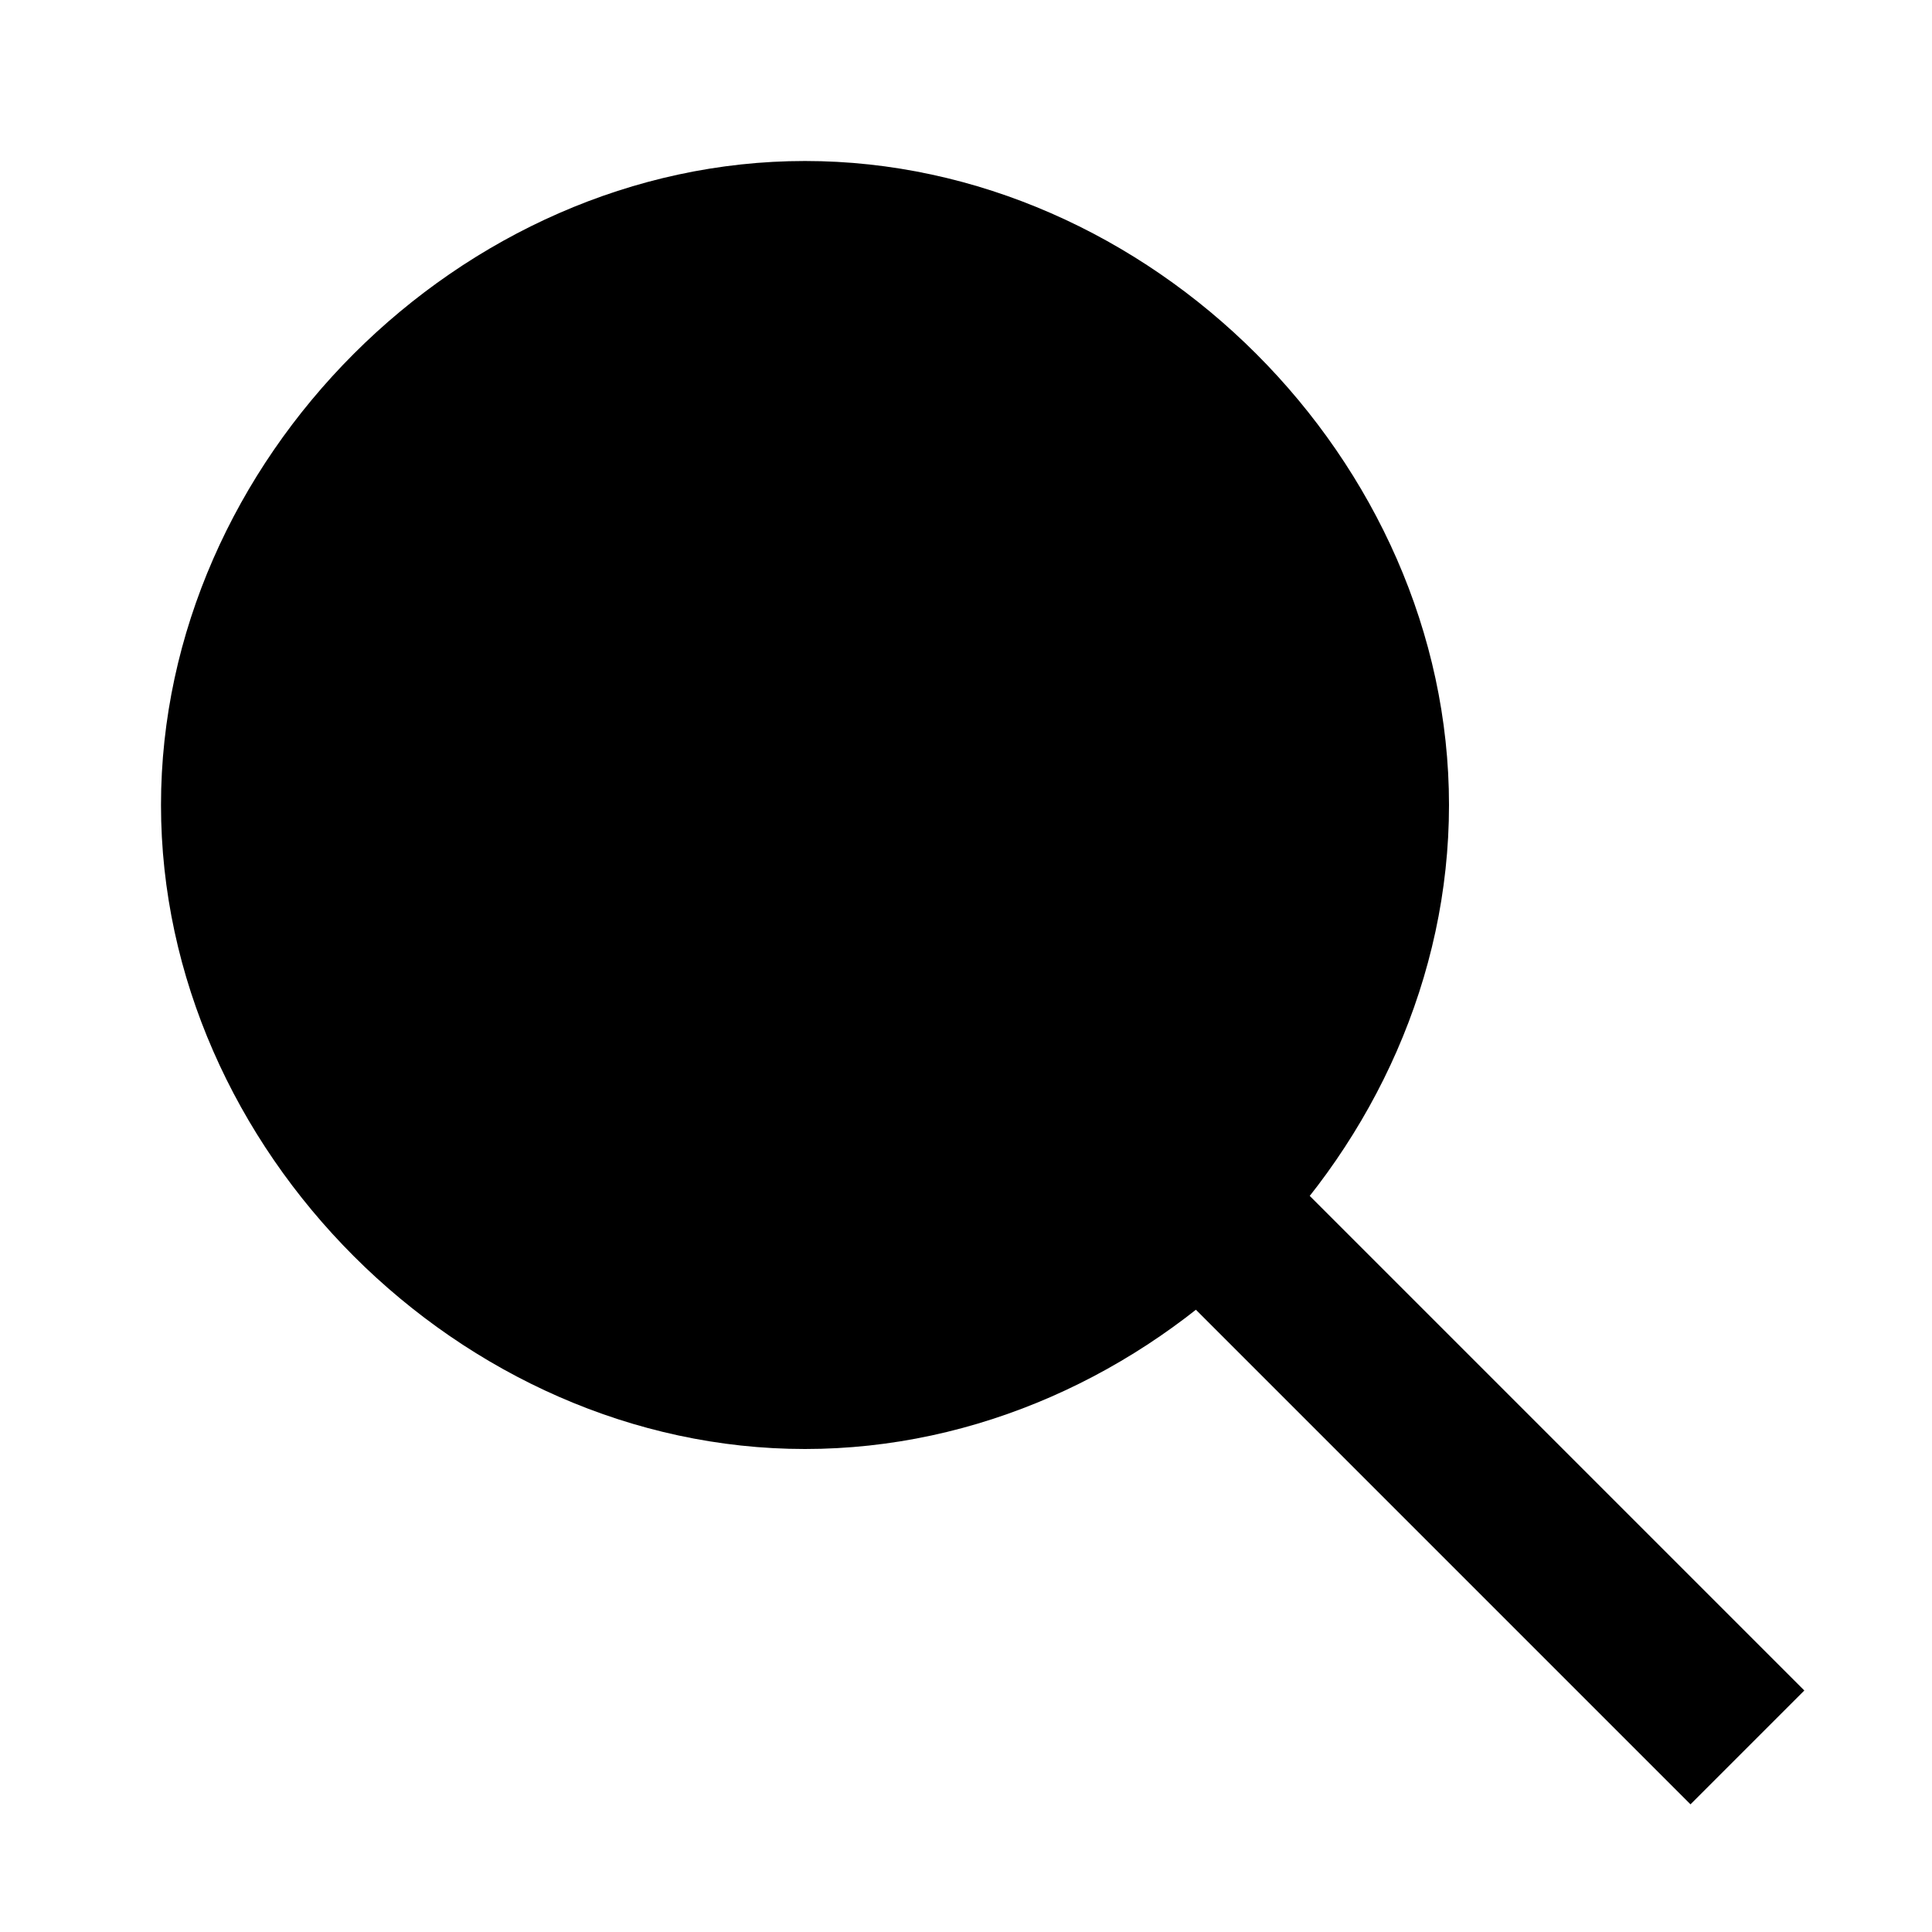
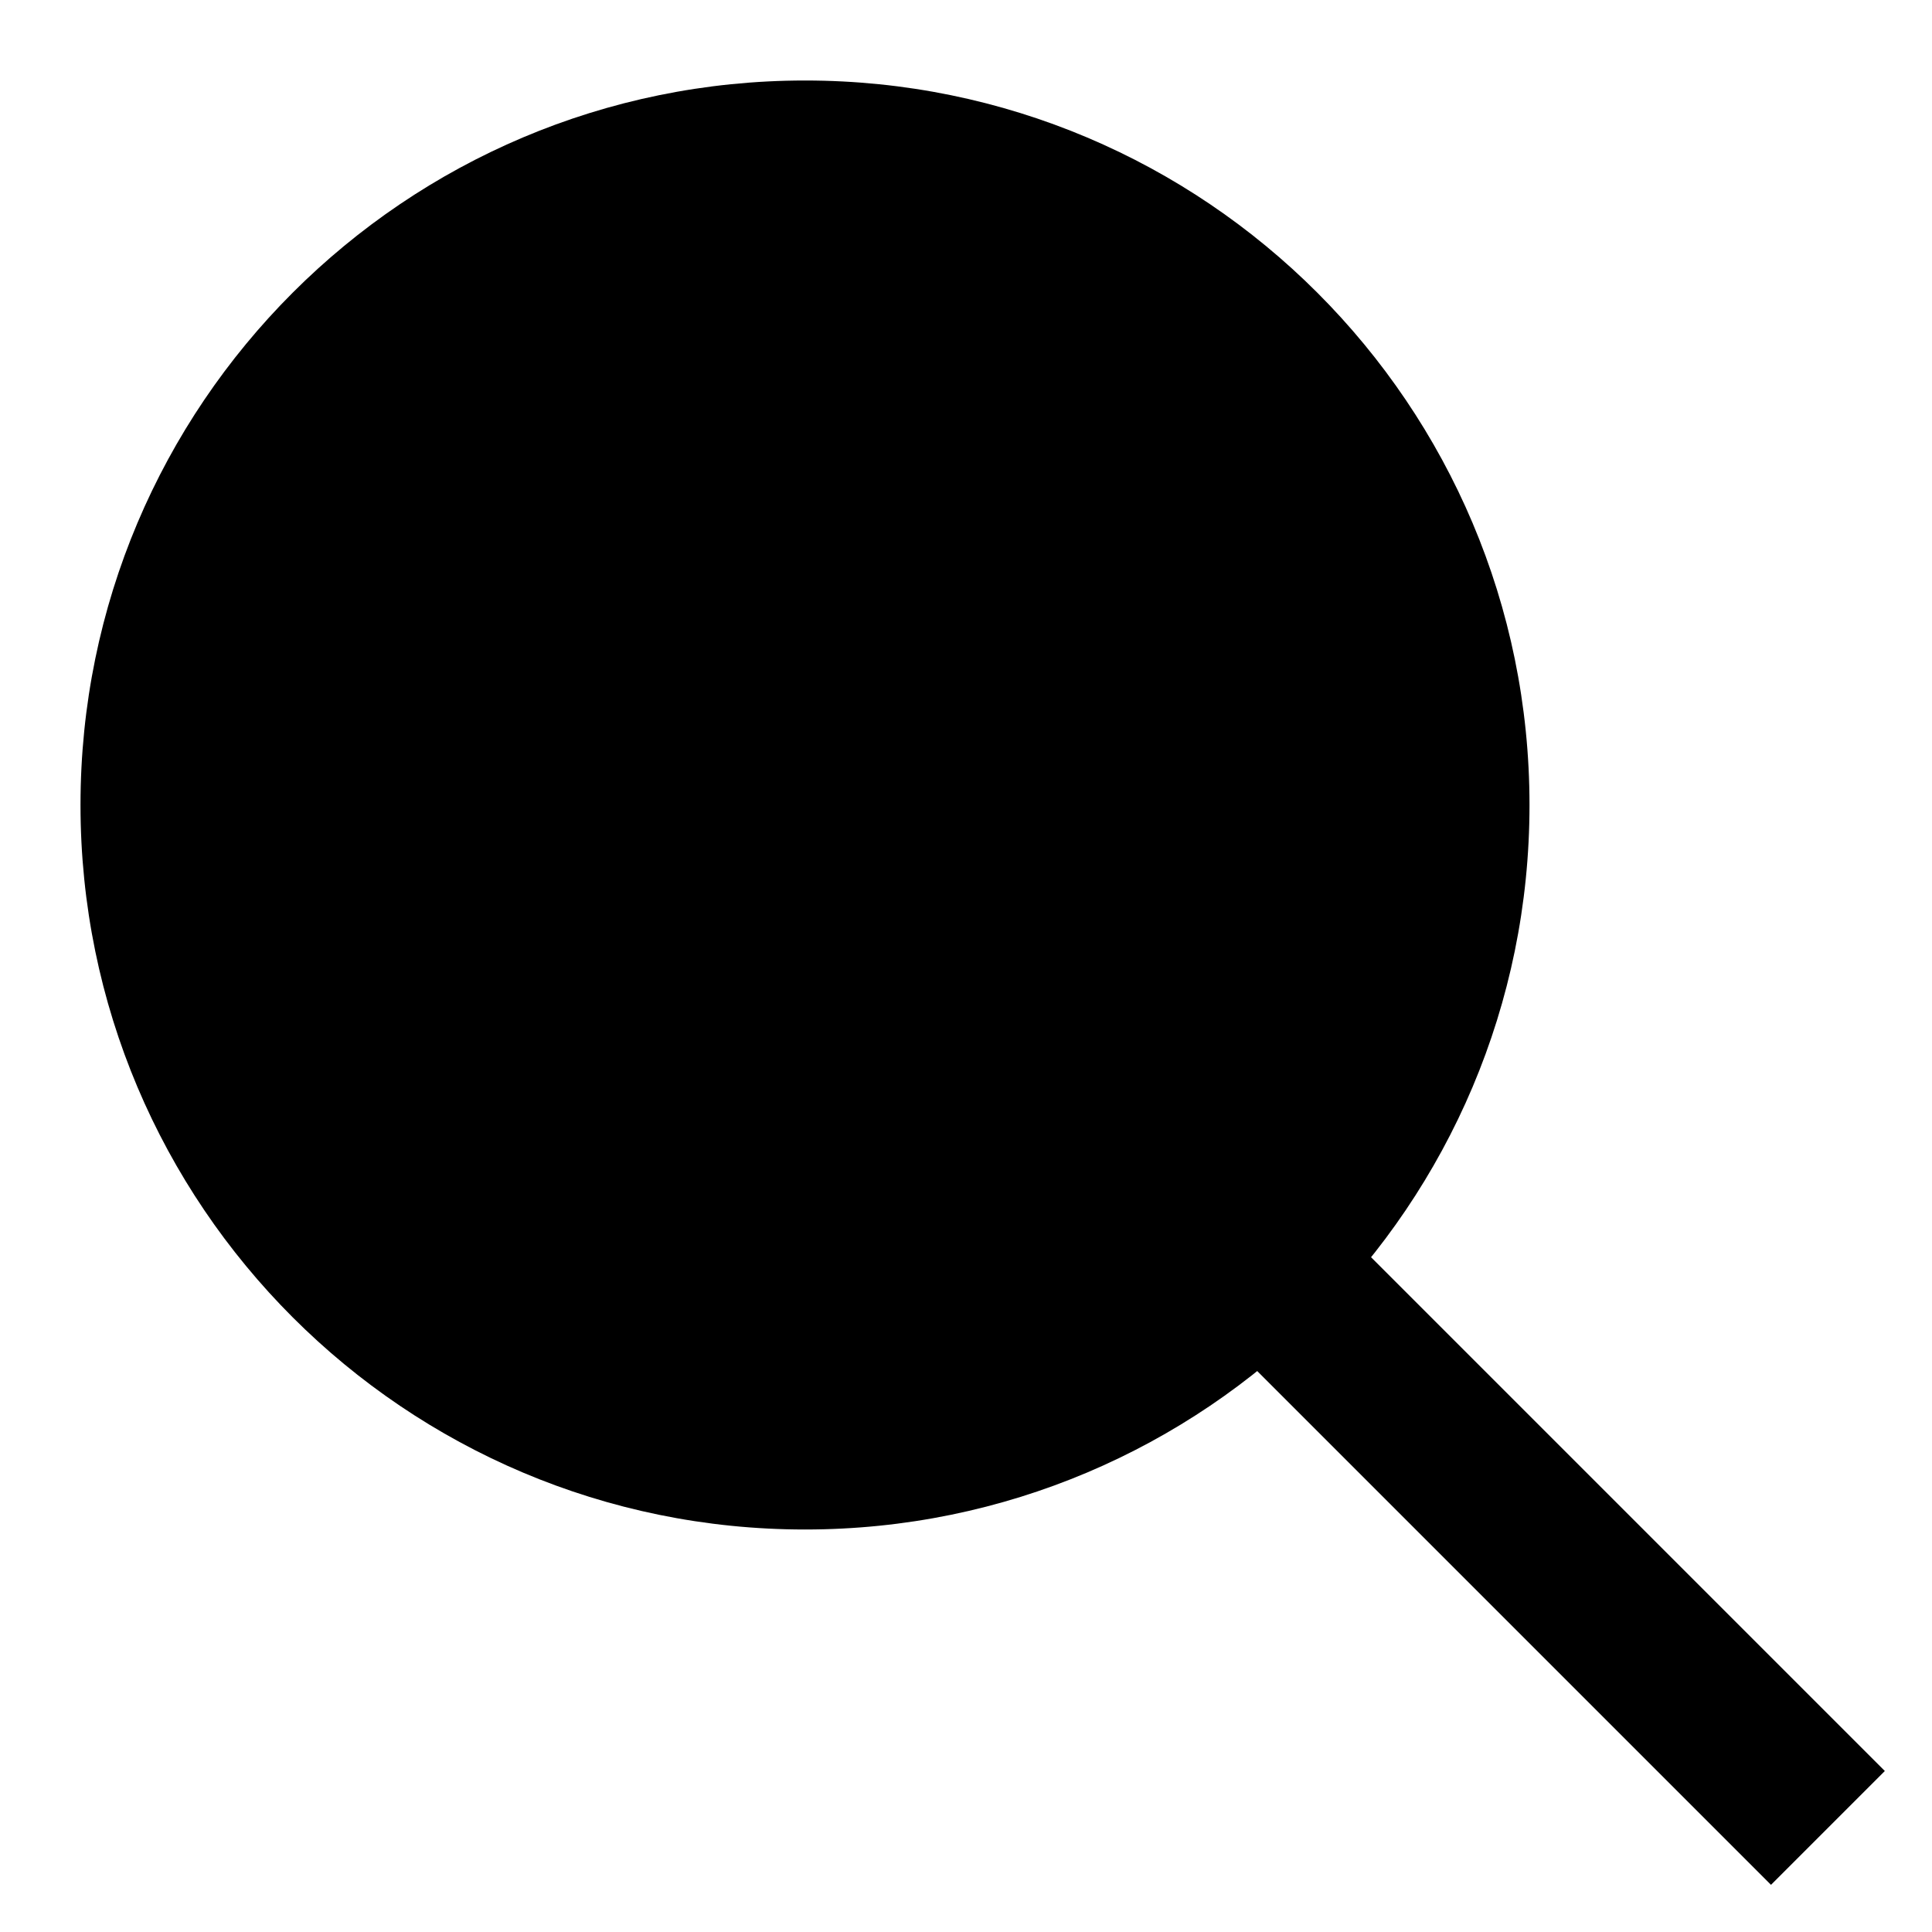
<svg xmlns="http://www.w3.org/2000/svg" width="24" height="24" viewBox="0 0 24 24" fill="none">
-   <path d="M18 10C18 14.28 14.28 18 10 18C5.72 18 2 14.28 2 10C2 5.72 5.72 2 10 2C14.28 2 18 5.72 18 10Z" fill="black" />
-   <path d="M14.293 14.293L21.707 21.707" stroke="black" stroke-width="2" stroke-linecap="butt" stroke-linejoin="round" />
+   <path d="M19 10C19 14.971 14.971 19 10 19C5.029 19 1 14.971 1 10C1 5.029 5.029 1 10 1C14.971 1 19 5.029 19 10Z" fill="black" />
+   <path d="M14.95 14.95L22.707 22.707" stroke="black" stroke-width="2" stroke-linecap="butt" stroke-linejoin="round" />
</svg>
